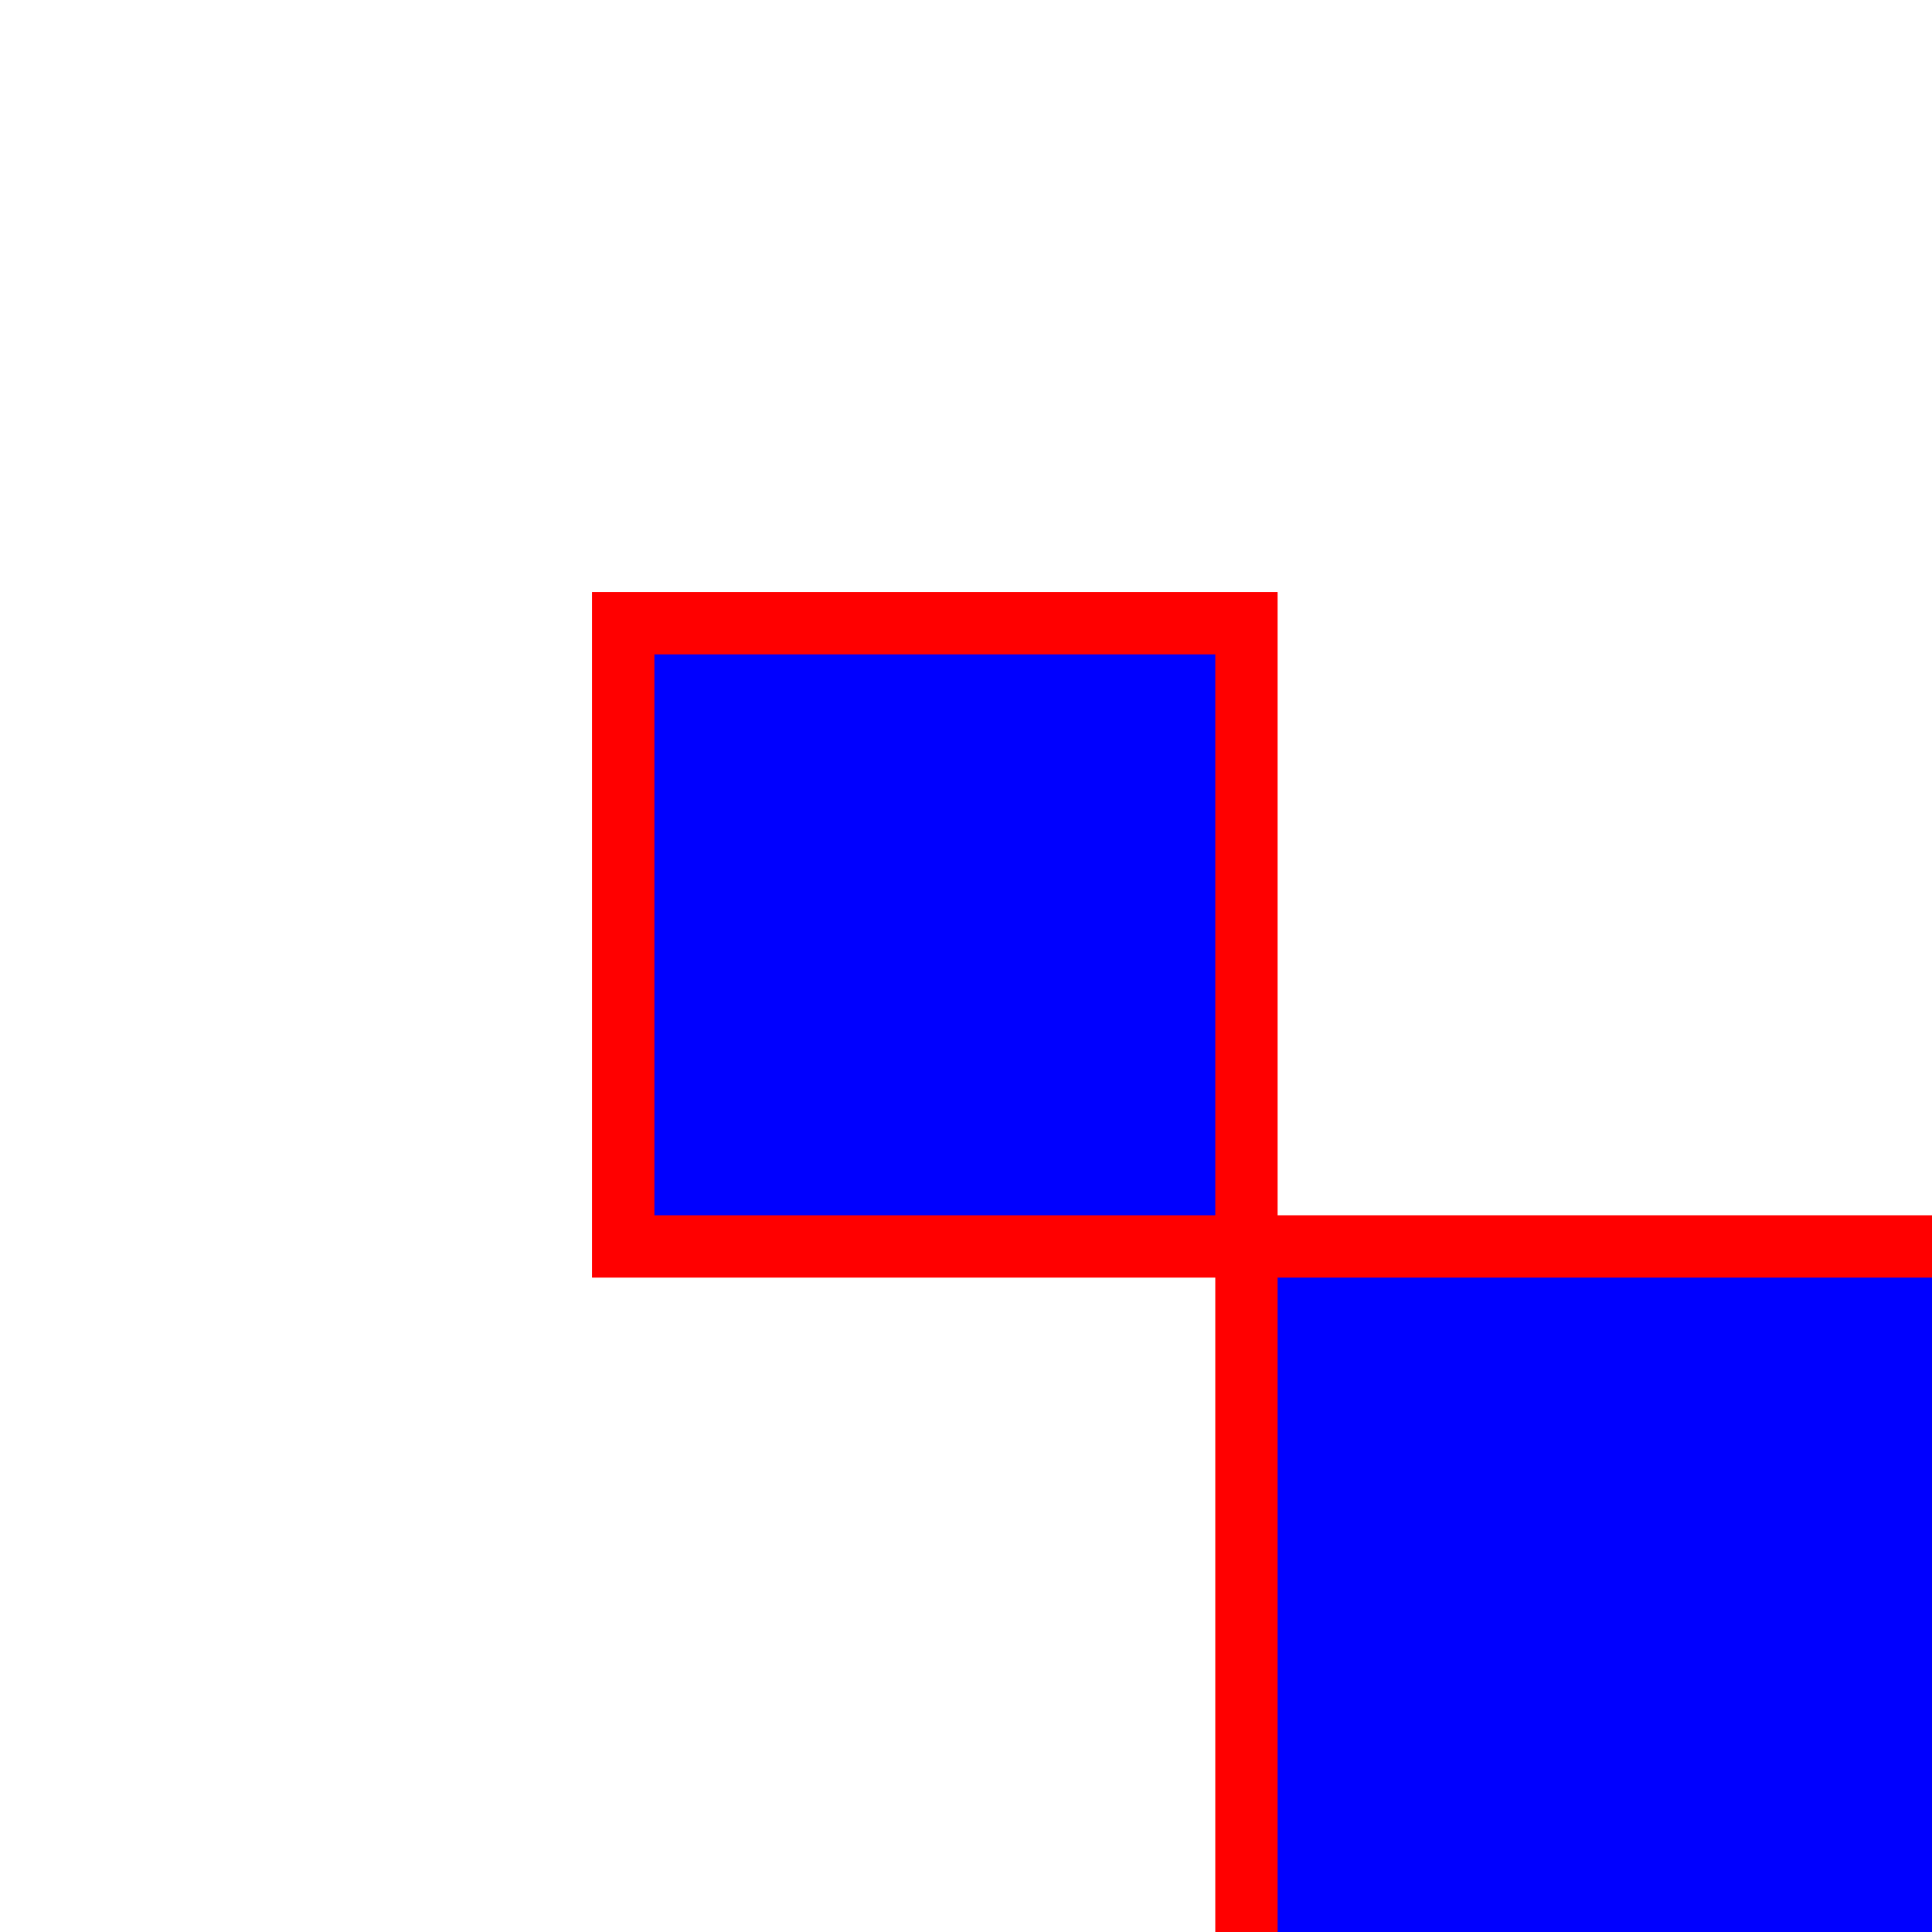
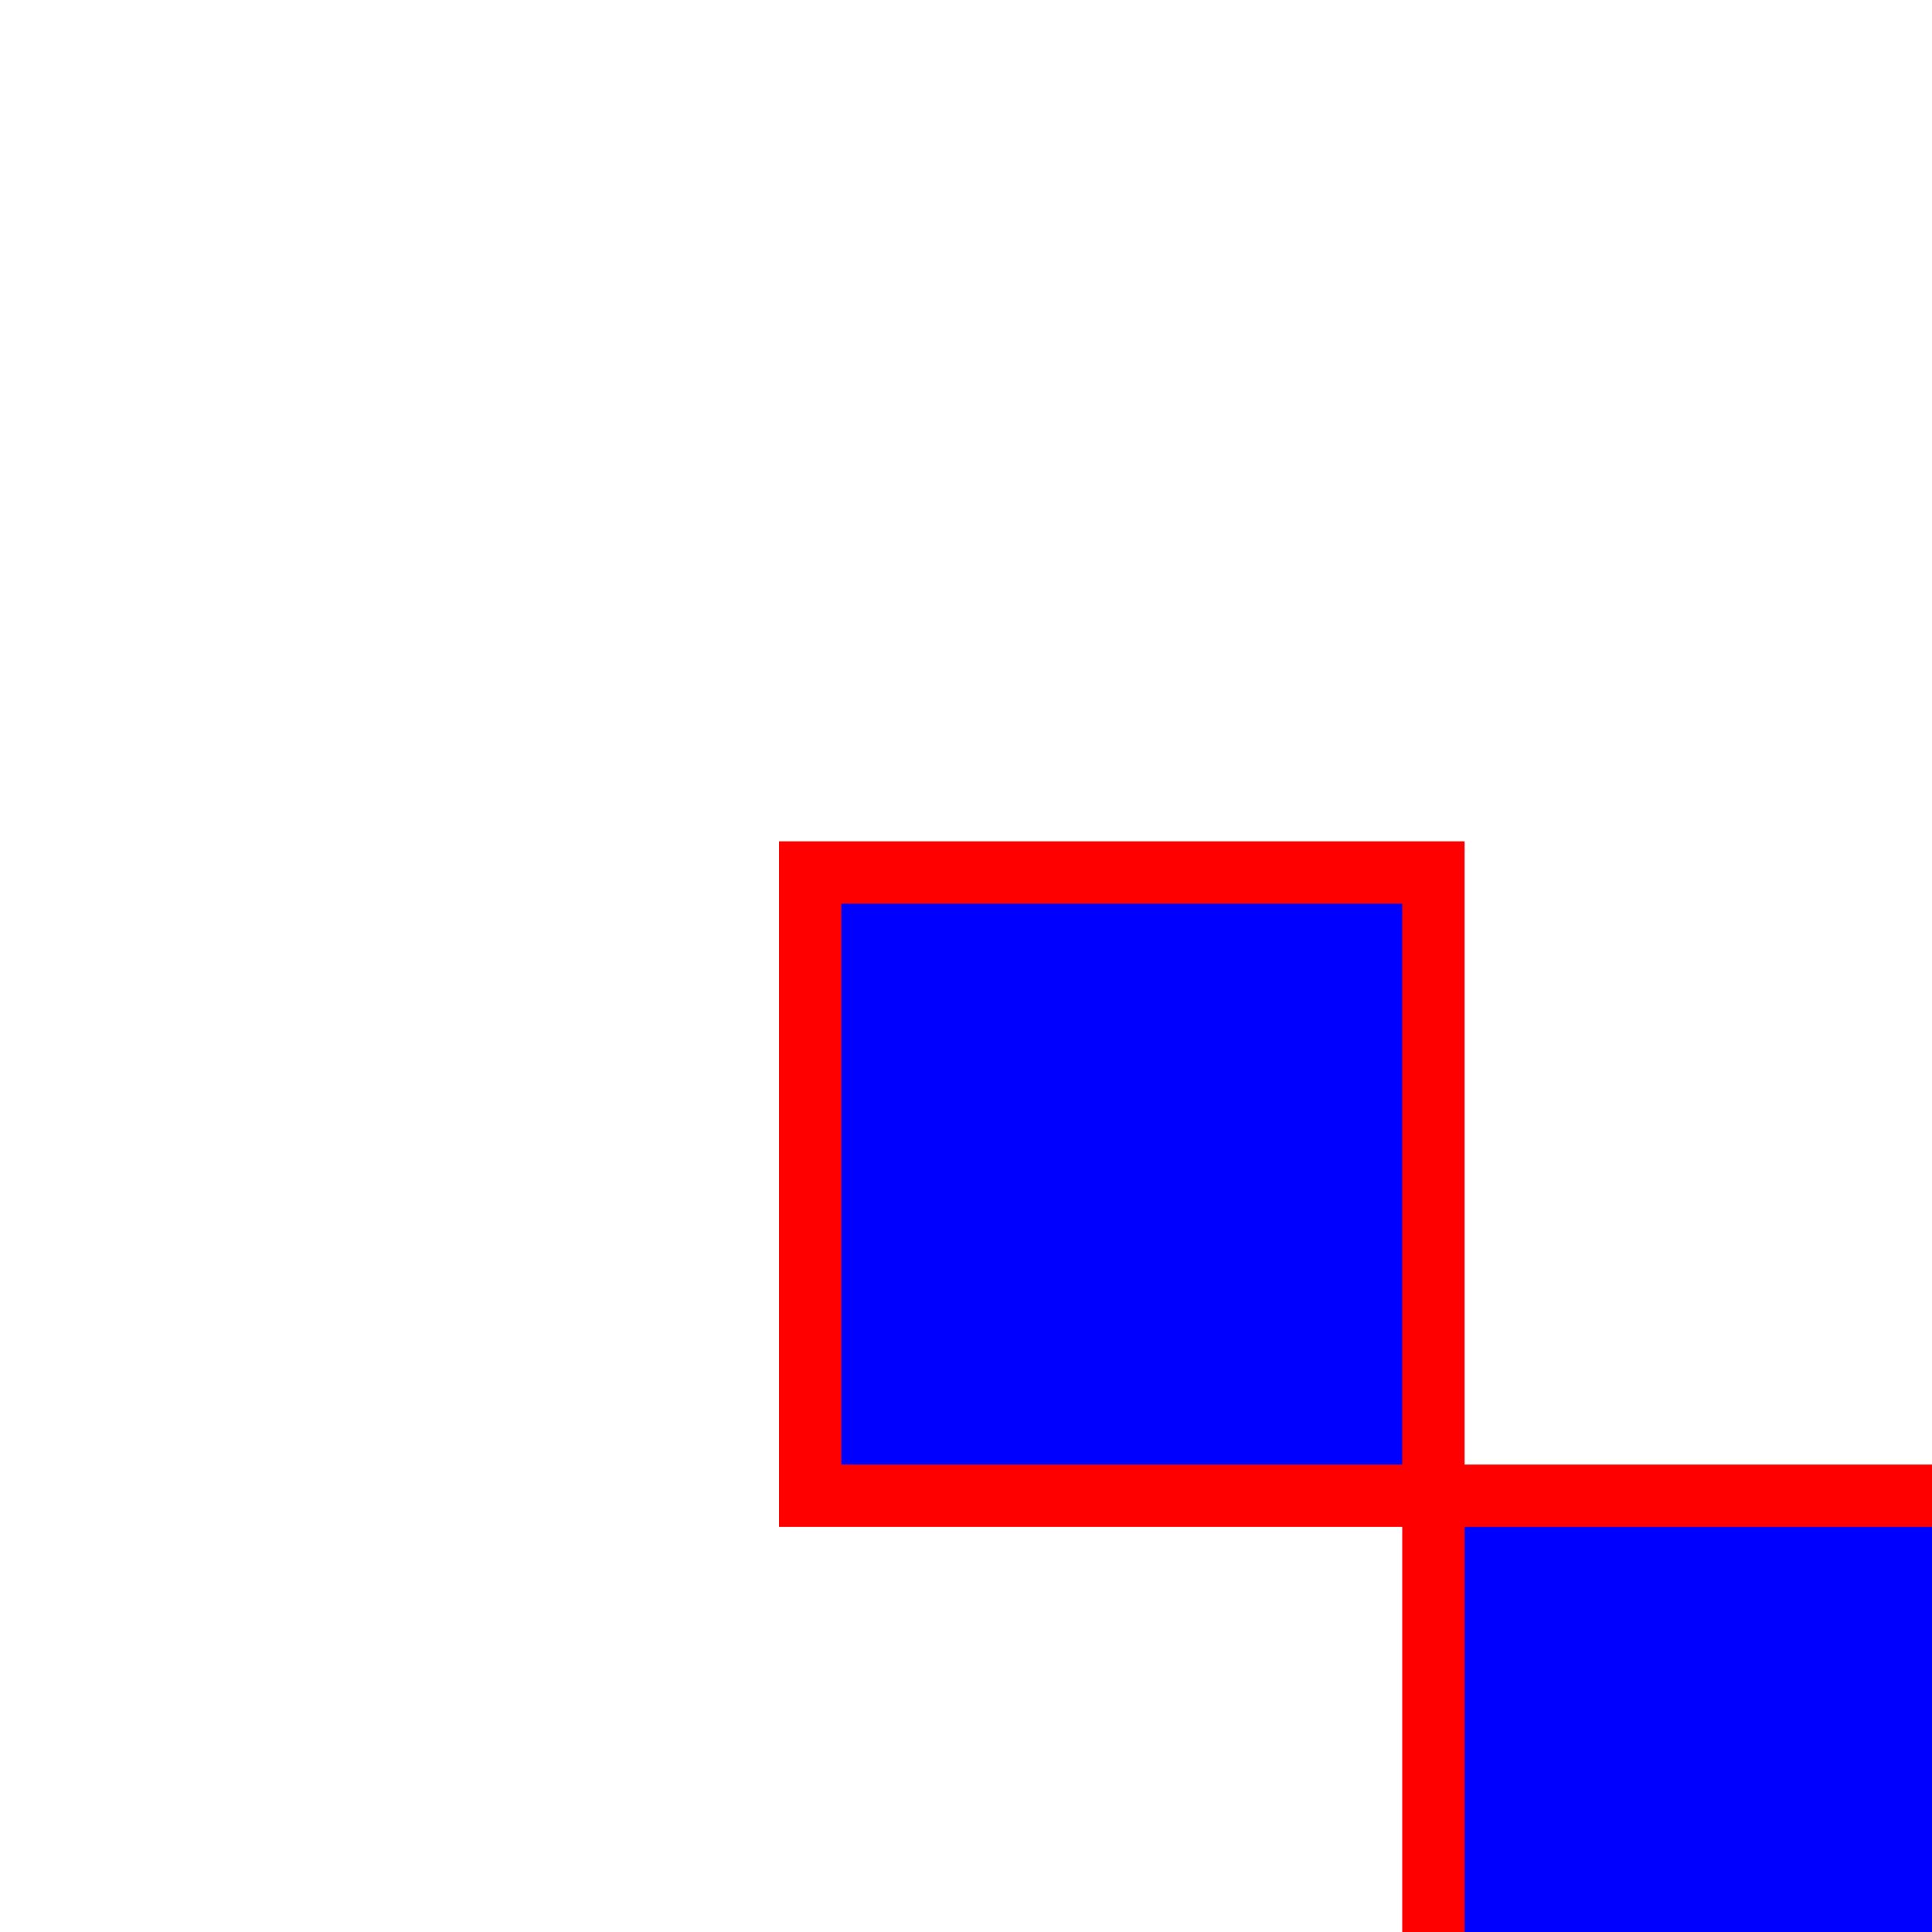
<svg xmlns="http://www.w3.org/2000/svg">
-   <rect x="10" y="10" height="10" width="10" style="stroke:#ff0000; fill: #0000ff" />
-   <rect x="20" y="20" height="20" width="20" style="stroke:#ff0000; fill: #0000ff" />
+   <g transform="translate(3, 4)">
+     <rect x="10" y="10" height="10" width="10" style="stroke:#ff0000; fill: #0000ff" />
+   </g>
+   <g transform="translate(3, 4)">
+     <rect x="20" y="20" height="20" width="20" style="stroke:#ff0000; fill: #0000ff" />
+   </g>
</svg>
